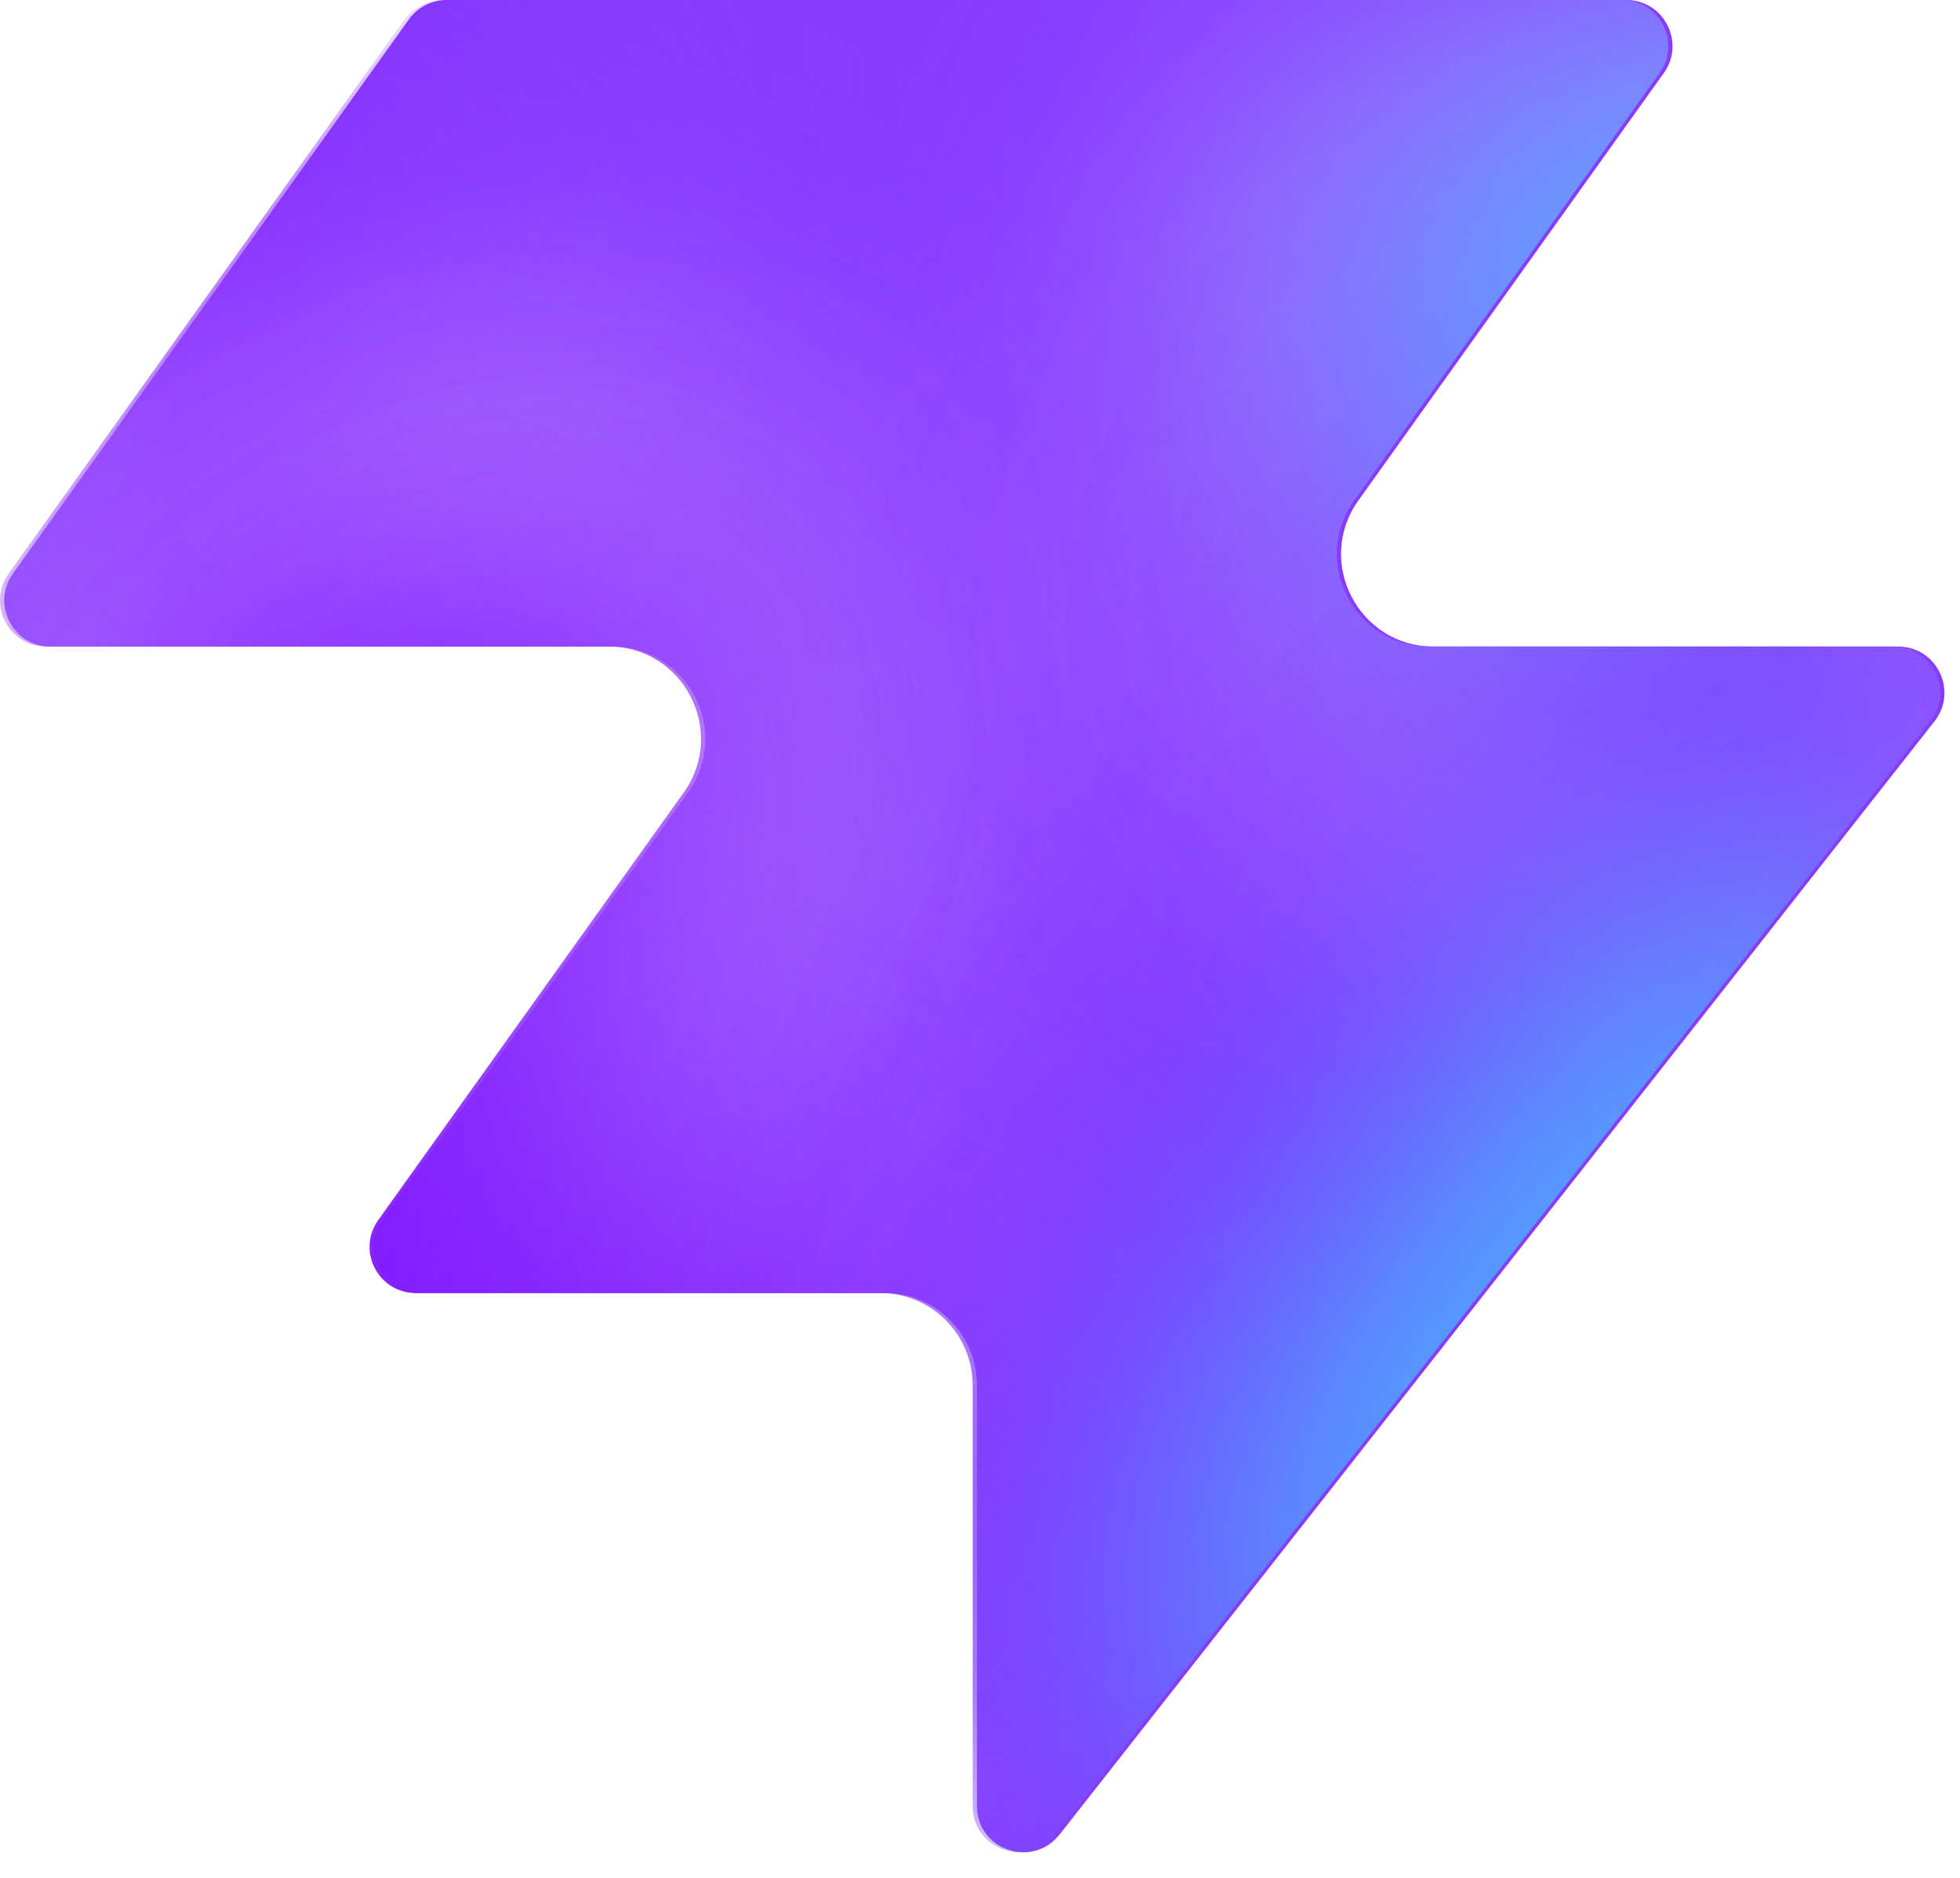
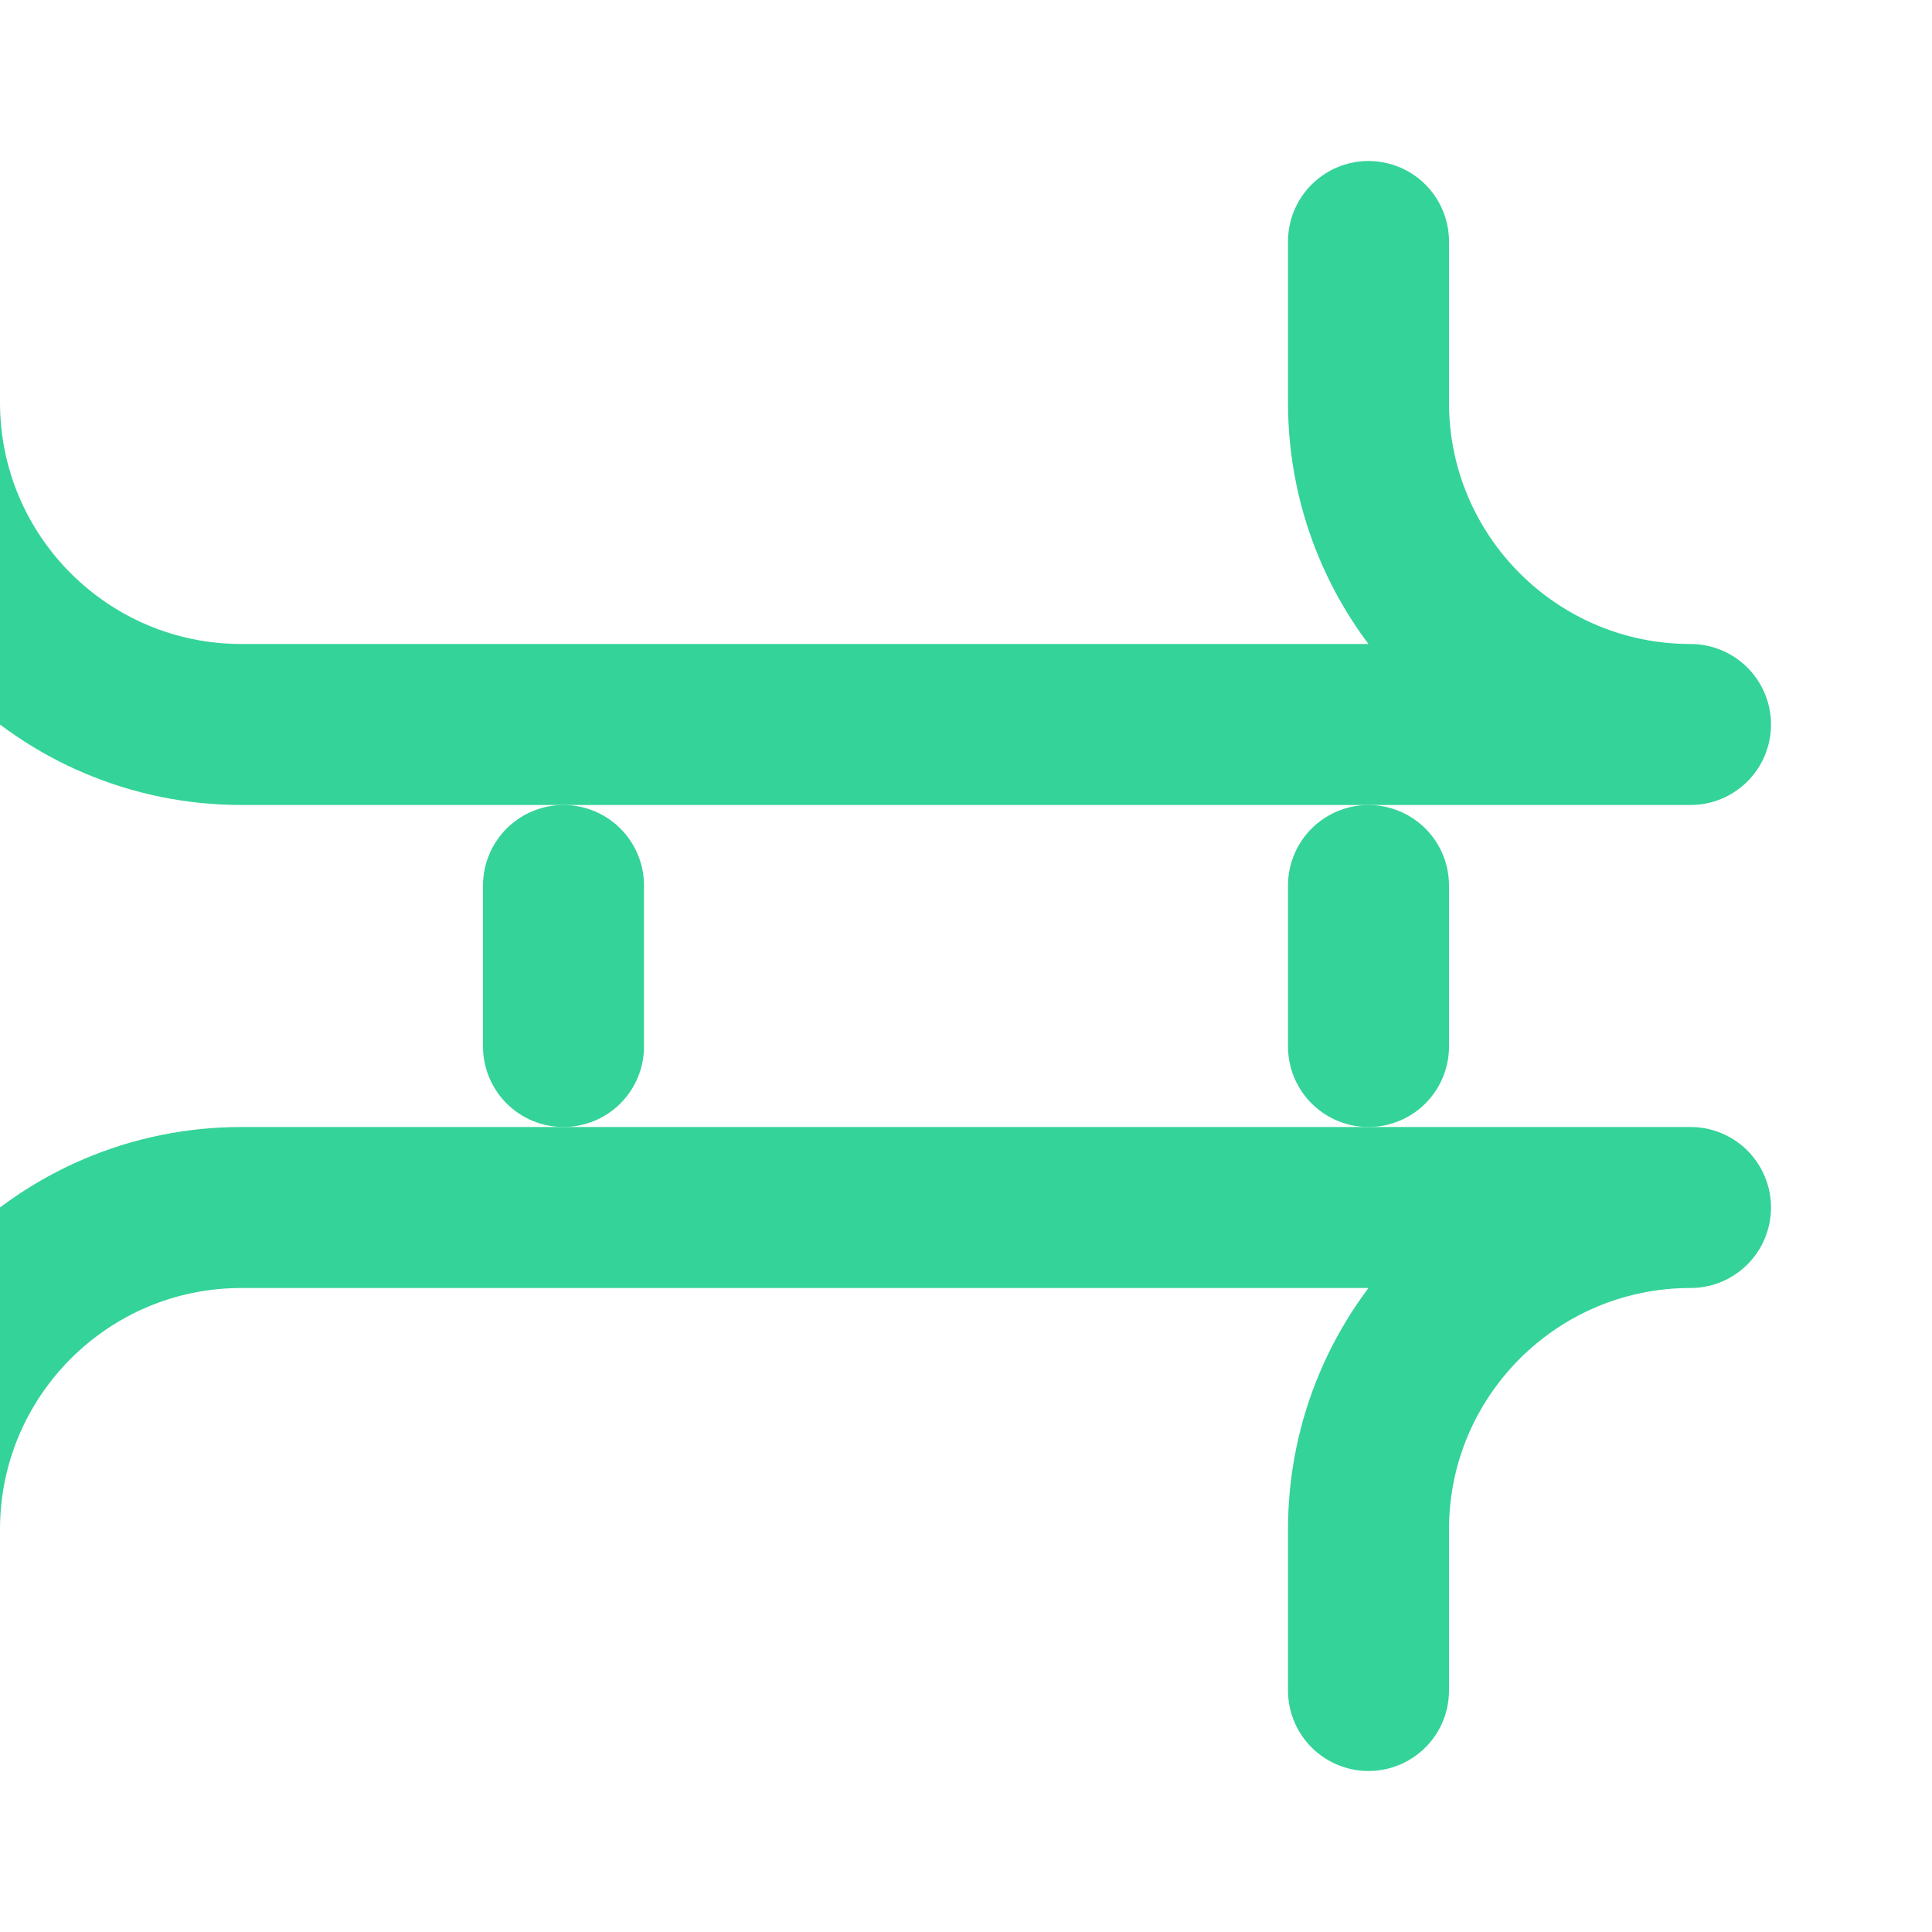
- <svg xmlns="http://www.w3.org/2000/svg" width="48" height="46" fill="none" viewBox="0 0 48 46">
-   <path fill="#863bff" d="M25.946 44.938c-.664.845-2.021.375-2.021-.698V33.937a2.26 2.26 0 0 0-2.262-2.262H10.287c-.92 0-1.456-1.04-.92-1.788l7.48-10.471c1.07-1.497 0-3.578-1.842-3.578H1.237c-.92 0-1.456-1.04-.92-1.788L10.013.474c.214-.297.556-.474.92-.474h28.894c.92 0 1.456 1.04.92 1.788l-7.48 10.471c-1.07 1.498 0 3.579 1.842 3.579h11.377c.943 0 1.473 1.088.89 1.83L25.947 44.94z" style="fill:#863bff;fill:color(display-p3 .525 .23 1);fill-opacity:1" />
-   <mask id="a" width="48" height="46" x="0" y="0" maskUnits="userSpaceOnUse" style="mask-type:alpha">
-     <path fill="#000" d="M25.842 44.938c-.664.844-2.021.375-2.021-.698V33.937a2.26 2.26 0 0 0-2.262-2.262H10.183c-.92 0-1.456-1.04-.92-1.788l7.48-10.471c1.07-1.498 0-3.579-1.842-3.579H1.133c-.92 0-1.456-1.04-.92-1.787L9.91.473c.214-.297.556-.474.92-.474h28.894c.92 0 1.456 1.04.92 1.788l-7.48 10.471c-1.07 1.498 0 3.578 1.842 3.578h11.377c.943 0 1.473 1.088.89 1.832L25.843 44.94z" style="fill:#000;fill-opacity:1" />
-   </mask>
-   <g mask="url(#a)">
-     <g filter="url(#b)">
-       <ellipse cx="5.508" cy="14.704" fill="#ede6ff" rx="5.508" ry="14.704" style="fill:#ede6ff;fill:color(display-p3 .927 .903 1);fill-opacity:1" transform="matrix(.00324 1 1 -.00324 -4.47 31.516)" />
-     </g>
-     <g filter="url(#c)">
-       <ellipse cx="10.399" cy="29.851" fill="#ede6ff" rx="10.399" ry="29.851" style="fill:#ede6ff;fill:color(display-p3 .927 .903 1);fill-opacity:1" transform="matrix(.00324 1 1 -.00324 -39.328 7.883)" />
-     </g>
-     <g filter="url(#d)">
-       <ellipse cx="5.508" cy="30.487" fill="#7e14ff" rx="5.508" ry="30.487" style="fill:#7e14ff;fill:color(display-p3 .492 .077 1);fill-opacity:1" transform="rotate(89.814 -25.913 -14.639)scale(1 -1)" />
-     </g>
-     <g filter="url(#e)">
-       <ellipse cx="5.508" cy="30.599" fill="#7e14ff" rx="5.508" ry="30.599" style="fill:#7e14ff;fill:color(display-p3 .492 .077 1);fill-opacity:1" transform="rotate(89.814 -32.644 -3.334)scale(1 -1)" />
-     </g>
-     <g filter="url(#f)">
-       <ellipse cx="5.508" cy="30.599" fill="#7e14ff" rx="5.508" ry="30.599" style="fill:#7e14ff;fill:color(display-p3 .492 .077 1);fill-opacity:1" transform="matrix(.00324 1 1 -.00324 -34.34 30.47)" />
-     </g>
-     <g filter="url(#g)">
-       <ellipse cx="14.072" cy="22.078" fill="#ede6ff" rx="14.072" ry="22.078" style="fill:#ede6ff;fill:color(display-p3 .927 .903 1);fill-opacity:1" transform="rotate(93.35 24.506 48.493)scale(-1 1)" />
-     </g>
-     <g filter="url(#h)">
-       <ellipse cx="3.47" cy="21.501" fill="#7e14ff" rx="3.47" ry="21.501" style="fill:#7e14ff;fill:color(display-p3 .492 .077 1);fill-opacity:1" transform="rotate(89.009 28.708 47.59)scale(-1 1)" />
-     </g>
-     <g filter="url(#i)">
-       <ellipse cx="3.47" cy="21.501" fill="#7e14ff" rx="3.47" ry="21.501" style="fill:#7e14ff;fill:color(display-p3 .492 .077 1);fill-opacity:1" transform="rotate(89.009 28.708 47.59)scale(-1 1)" />
-     </g>
-     <g filter="url(#j)">
-       <ellipse cx=".387" cy="8.972" fill="#7e14ff" rx="4.407" ry="29.108" style="fill:#7e14ff;fill:color(display-p3 .492 .077 1);fill-opacity:1" transform="rotate(39.51 .387 8.972)" />
-     </g>
-     <g filter="url(#k)">
-       <ellipse cx="47.523" cy="-6.092" fill="#7e14ff" rx="4.407" ry="29.108" style="fill:#7e14ff;fill:color(display-p3 .492 .077 1);fill-opacity:1" transform="rotate(37.892 47.523 -6.092)" />
-     </g>
-     <g filter="url(#l)">
-       <ellipse cx="41.412" cy="6.333" fill="#47bfff" rx="5.971" ry="9.665" style="fill:#47bfff;fill:color(display-p3 .28 .748 1);fill-opacity:1" transform="rotate(37.892 41.412 6.333)" />
-     </g>
-     <g filter="url(#m)">
-       <ellipse cx="-1.879" cy="38.332" fill="#7e14ff" rx="4.407" ry="29.108" style="fill:#7e14ff;fill:color(display-p3 .492 .077 1);fill-opacity:1" transform="rotate(37.892 -1.88 38.332)" />
-     </g>
-     <g filter="url(#n)">
-       <ellipse cx="-1.879" cy="38.332" fill="#7e14ff" rx="4.407" ry="29.108" style="fill:#7e14ff;fill:color(display-p3 .492 .077 1);fill-opacity:1" transform="rotate(37.892 -1.88 38.332)" />
-     </g>
-     <g filter="url(#o)">
-       <ellipse cx="35.651" cy="29.907" fill="#7e14ff" rx="4.407" ry="29.108" style="fill:#7e14ff;fill:color(display-p3 .492 .077 1);fill-opacity:1" transform="rotate(37.892 35.651 29.907)" />
-     </g>
-     <g filter="url(#p)">
-       <ellipse cx="38.418" cy="32.4" fill="#47bfff" rx="5.971" ry="15.297" style="fill:#47bfff;fill:color(display-p3 .28 .748 1);fill-opacity:1" transform="rotate(37.892 38.418 32.4)" />
-     </g>
-   </g>
-   <defs>
-     <filter id="b" width="60.045" height="41.654" x="-19.77" y="16.149" color-interpolation-filters="sRGB" filterUnits="userSpaceOnUse">
-       <feFlood flood-opacity="0" result="BackgroundImageFix" />
-       <feBlend in="SourceGraphic" in2="BackgroundImageFix" result="shape" />
-       <feGaussianBlur result="effect1_foregroundBlur_2002_17158" stdDeviation="7.659" />
-     </filter>
-     <filter id="c" width="90.34" height="51.437" x="-54.613" y="-7.533" color-interpolation-filters="sRGB" filterUnits="userSpaceOnUse">
-       <feFlood flood-opacity="0" result="BackgroundImageFix" />
-       <feBlend in="SourceGraphic" in2="BackgroundImageFix" result="shape" />
-       <feGaussianBlur result="effect1_foregroundBlur_2002_17158" stdDeviation="7.659" />
-     </filter>
-     <filter id="d" width="79.355" height="29.4" x="-49.64" y="2.03" color-interpolation-filters="sRGB" filterUnits="userSpaceOnUse">
-       <feFlood flood-opacity="0" result="BackgroundImageFix" />
-       <feBlend in="SourceGraphic" in2="BackgroundImageFix" result="shape" />
-       <feGaussianBlur result="effect1_foregroundBlur_2002_17158" stdDeviation="4.596" />
-     </filter>
-     <filter id="e" width="79.579" height="29.4" x="-45.045" y="20.029" color-interpolation-filters="sRGB" filterUnits="userSpaceOnUse">
-       <feFlood flood-opacity="0" result="BackgroundImageFix" />
-       <feBlend in="SourceGraphic" in2="BackgroundImageFix" result="shape" />
-       <feGaussianBlur result="effect1_foregroundBlur_2002_17158" stdDeviation="4.596" />
-     </filter>
-     <filter id="f" width="79.579" height="29.4" x="-43.513" y="21.178" color-interpolation-filters="sRGB" filterUnits="userSpaceOnUse">
-       <feFlood flood-opacity="0" result="BackgroundImageFix" />
-       <feBlend in="SourceGraphic" in2="BackgroundImageFix" result="shape" />
-       <feGaussianBlur result="effect1_foregroundBlur_2002_17158" stdDeviation="4.596" />
-     </filter>
-     <filter id="g" width="74.749" height="58.852" x="15.756" y="-17.901" color-interpolation-filters="sRGB" filterUnits="userSpaceOnUse">
-       <feFlood flood-opacity="0" result="BackgroundImageFix" />
-       <feBlend in="SourceGraphic" in2="BackgroundImageFix" result="shape" />
-       <feGaussianBlur result="effect1_foregroundBlur_2002_17158" stdDeviation="7.659" />
-     </filter>
-     <filter id="h" width="61.377" height="25.362" x="23.548" y="2.284" color-interpolation-filters="sRGB" filterUnits="userSpaceOnUse">
-       <feFlood flood-opacity="0" result="BackgroundImageFix" />
-       <feBlend in="SourceGraphic" in2="BackgroundImageFix" result="shape" />
-       <feGaussianBlur result="effect1_foregroundBlur_2002_17158" stdDeviation="4.596" />
-     </filter>
-     <filter id="i" width="61.377" height="25.362" x="23.548" y="2.284" color-interpolation-filters="sRGB" filterUnits="userSpaceOnUse">
-       <feFlood flood-opacity="0" result="BackgroundImageFix" />
-       <feBlend in="SourceGraphic" in2="BackgroundImageFix" result="shape" />
-       <feGaussianBlur result="effect1_foregroundBlur_2002_17158" stdDeviation="4.596" />
-     </filter>
-     <filter id="j" width="56.045" height="63.649" x="-27.636" y="-22.853" color-interpolation-filters="sRGB" filterUnits="userSpaceOnUse">
-       <feFlood flood-opacity="0" result="BackgroundImageFix" />
-       <feBlend in="SourceGraphic" in2="BackgroundImageFix" result="shape" />
-       <feGaussianBlur result="effect1_foregroundBlur_2002_17158" stdDeviation="4.596" />
-     </filter>
-     <filter id="k" width="54.814" height="64.646" x="20.116" y="-38.415" color-interpolation-filters="sRGB" filterUnits="userSpaceOnUse">
-       <feFlood flood-opacity="0" result="BackgroundImageFix" />
-       <feBlend in="SourceGraphic" in2="BackgroundImageFix" result="shape" />
-       <feGaussianBlur result="effect1_foregroundBlur_2002_17158" stdDeviation="4.596" />
-     </filter>
-     <filter id="l" width="33.541" height="35.313" x="24.641" y="-11.323" color-interpolation-filters="sRGB" filterUnits="userSpaceOnUse">
-       <feFlood flood-opacity="0" result="BackgroundImageFix" />
-       <feBlend in="SourceGraphic" in2="BackgroundImageFix" result="shape" />
-       <feGaussianBlur result="effect1_foregroundBlur_2002_17158" stdDeviation="4.596" />
-     </filter>
-     <filter id="m" width="54.814" height="64.646" x="-29.286" y="6.009" color-interpolation-filters="sRGB" filterUnits="userSpaceOnUse">
-       <feFlood flood-opacity="0" result="BackgroundImageFix" />
-       <feBlend in="SourceGraphic" in2="BackgroundImageFix" result="shape" />
-       <feGaussianBlur result="effect1_foregroundBlur_2002_17158" stdDeviation="4.596" />
-     </filter>
-     <filter id="n" width="54.814" height="64.646" x="-29.286" y="6.009" color-interpolation-filters="sRGB" filterUnits="userSpaceOnUse">
-       <feFlood flood-opacity="0" result="BackgroundImageFix" />
-       <feBlend in="SourceGraphic" in2="BackgroundImageFix" result="shape" />
-       <feGaussianBlur result="effect1_foregroundBlur_2002_17158" stdDeviation="4.596" />
-     </filter>
-     <filter id="o" width="54.814" height="64.646" x="8.244" y="-2.416" color-interpolation-filters="sRGB" filterUnits="userSpaceOnUse">
-       <feFlood flood-opacity="0" result="BackgroundImageFix" />
-       <feBlend in="SourceGraphic" in2="BackgroundImageFix" result="shape" />
-       <feGaussianBlur result="effect1_foregroundBlur_2002_17158" stdDeviation="4.596" />
-     </filter>
-     <filter id="p" width="39.409" height="43.623" x="18.713" y="10.588" color-interpolation-filters="sRGB" filterUnits="userSpaceOnUse">
-       <feFlood flood-opacity="0" result="BackgroundImageFix" />
-       <feBlend in="SourceGraphic" in2="BackgroundImageFix" result="shape" />
-       <feGaussianBlur result="effect1_foregroundBlur_2002_17158" stdDeviation="4.596" />
-     </filter>
-   </defs>
+ <svg xmlns="http://www.w3.org/2000/svg" width="24" height="24" viewBox="0 0 24 24" fill="none" stroke="#34d399" stroke-width="2" stroke-linecap="round" stroke-linejoin="round">
+   <path d="M17 21v-2a4 4 0 0 1 4-4H3a4 4 0 0 0-4 4v2" />
+   <path d="M17 3v2a4 4 0 0 0 4 4H3a4 4 0 0 1-4-4V3" />
+   <path d="M7 11v2" />
+   <path d="M17 11v2" />
</svg>
